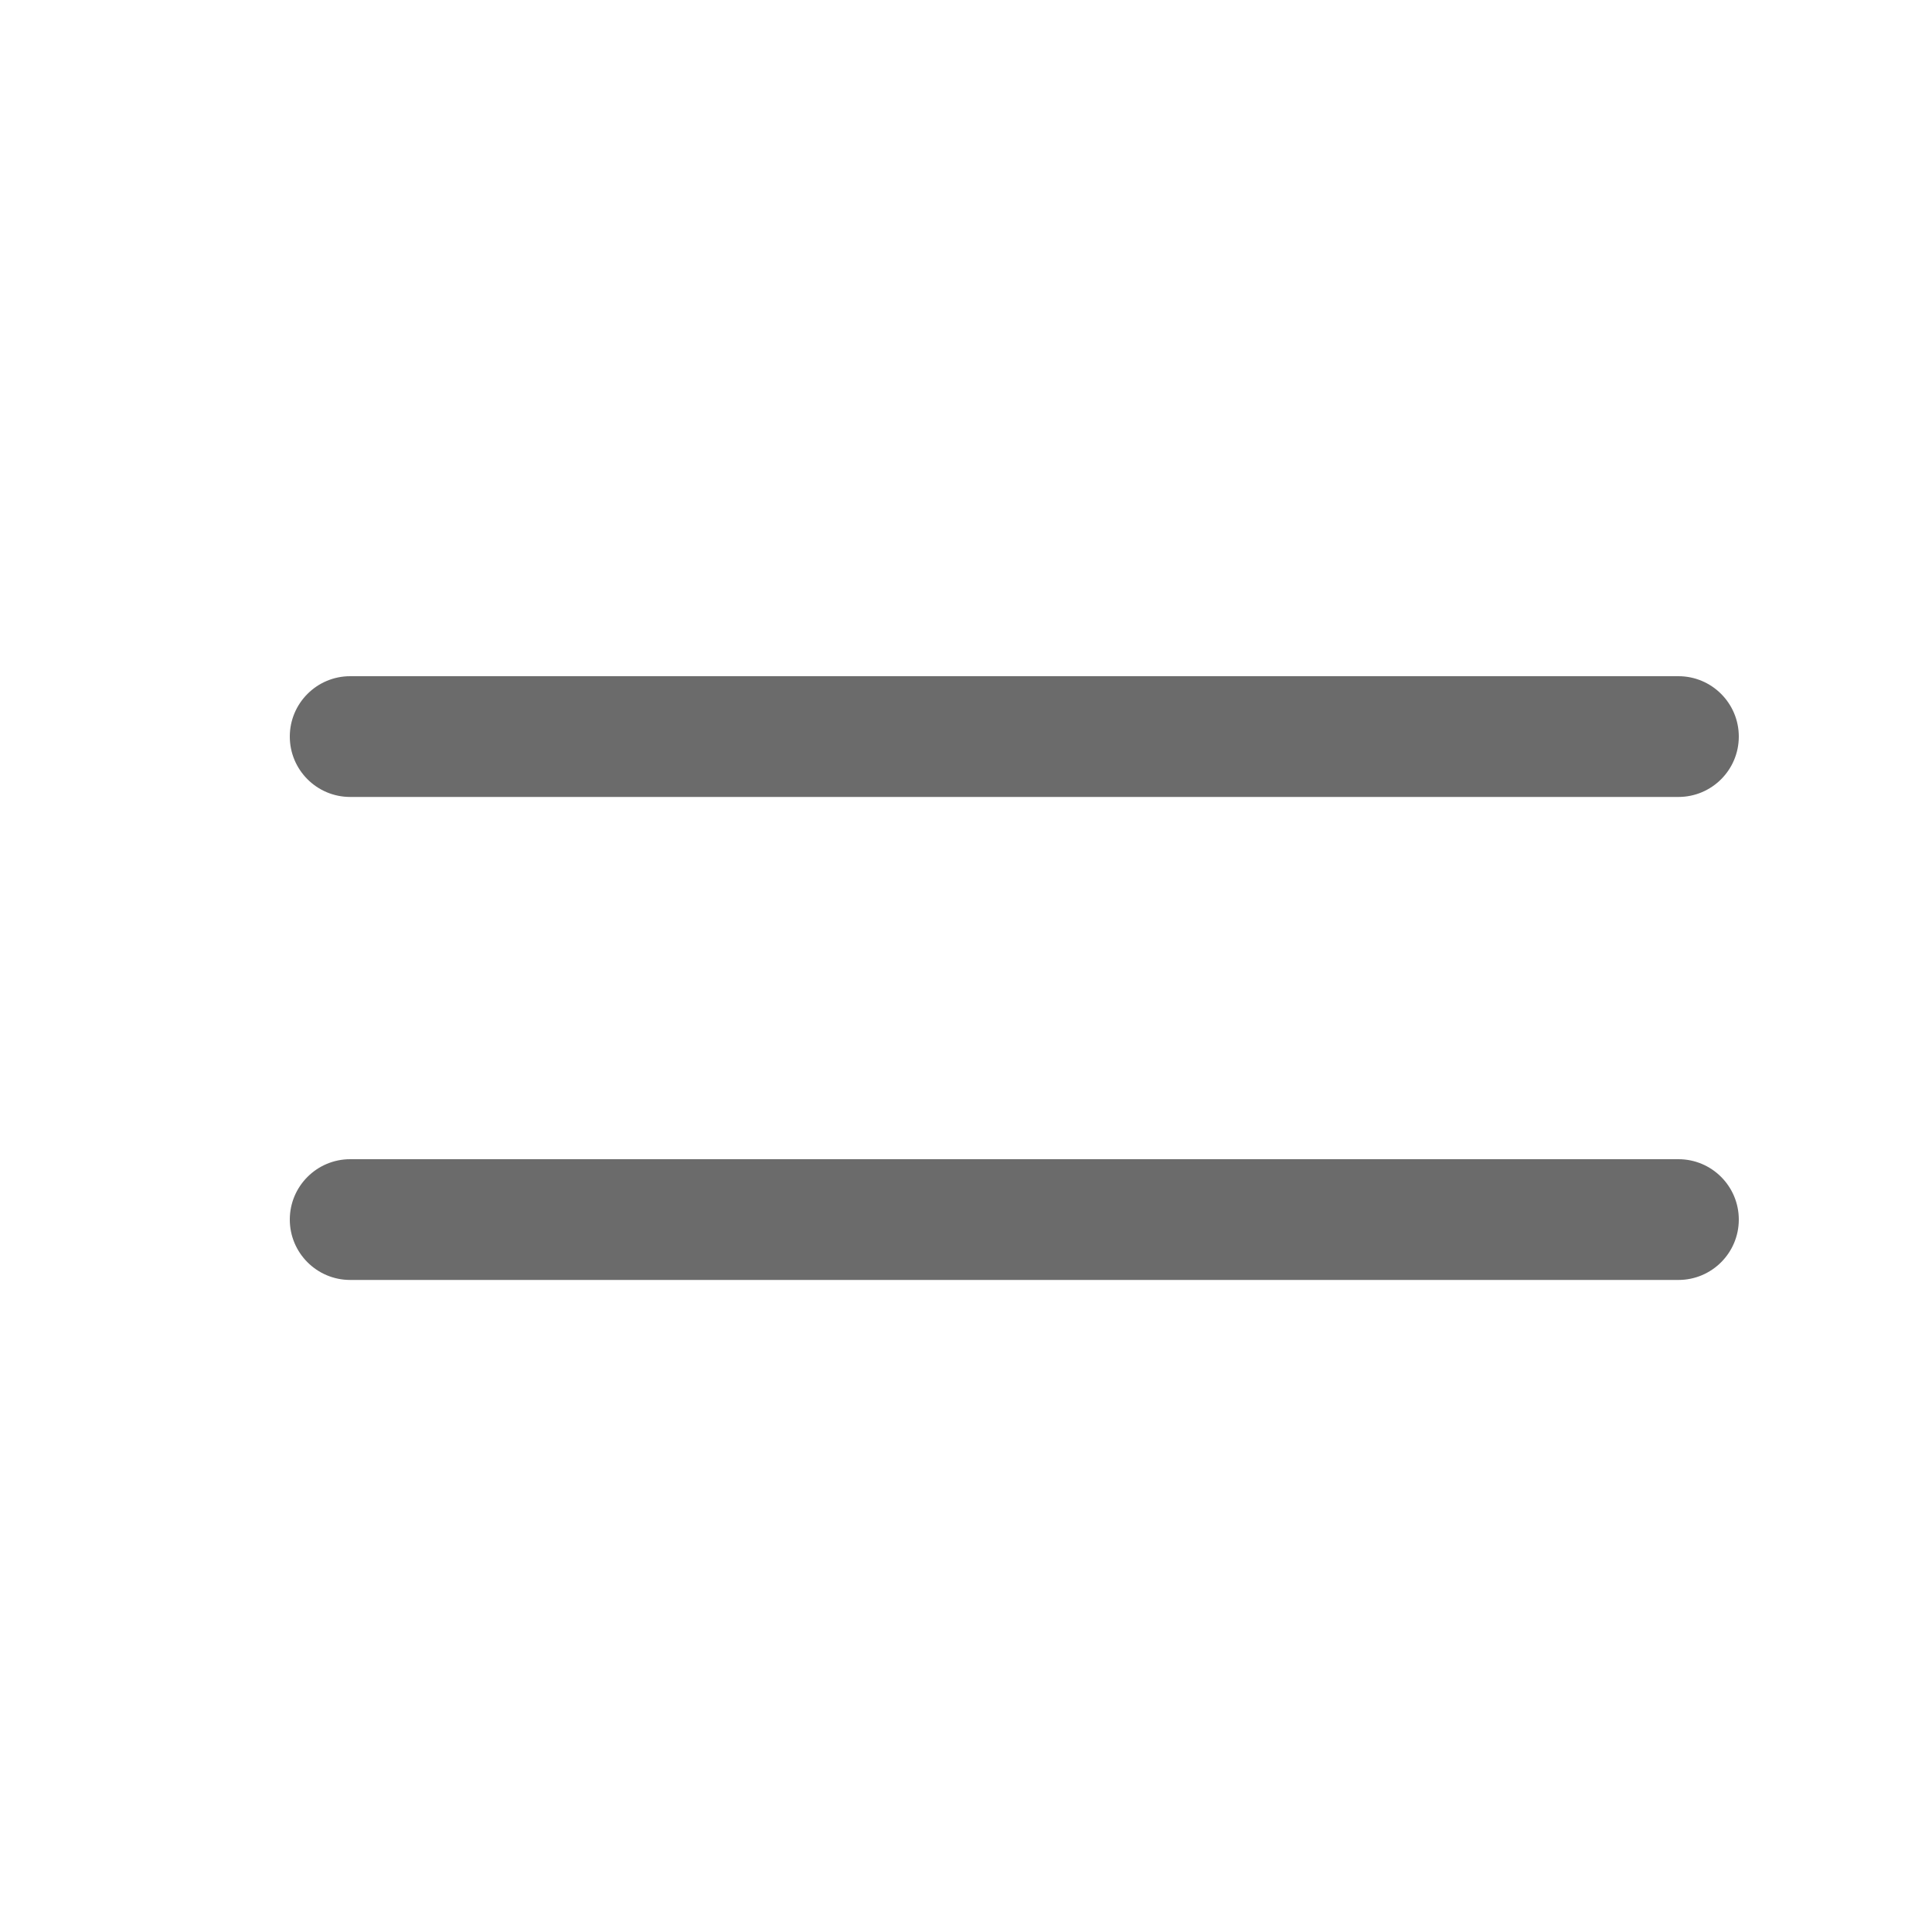
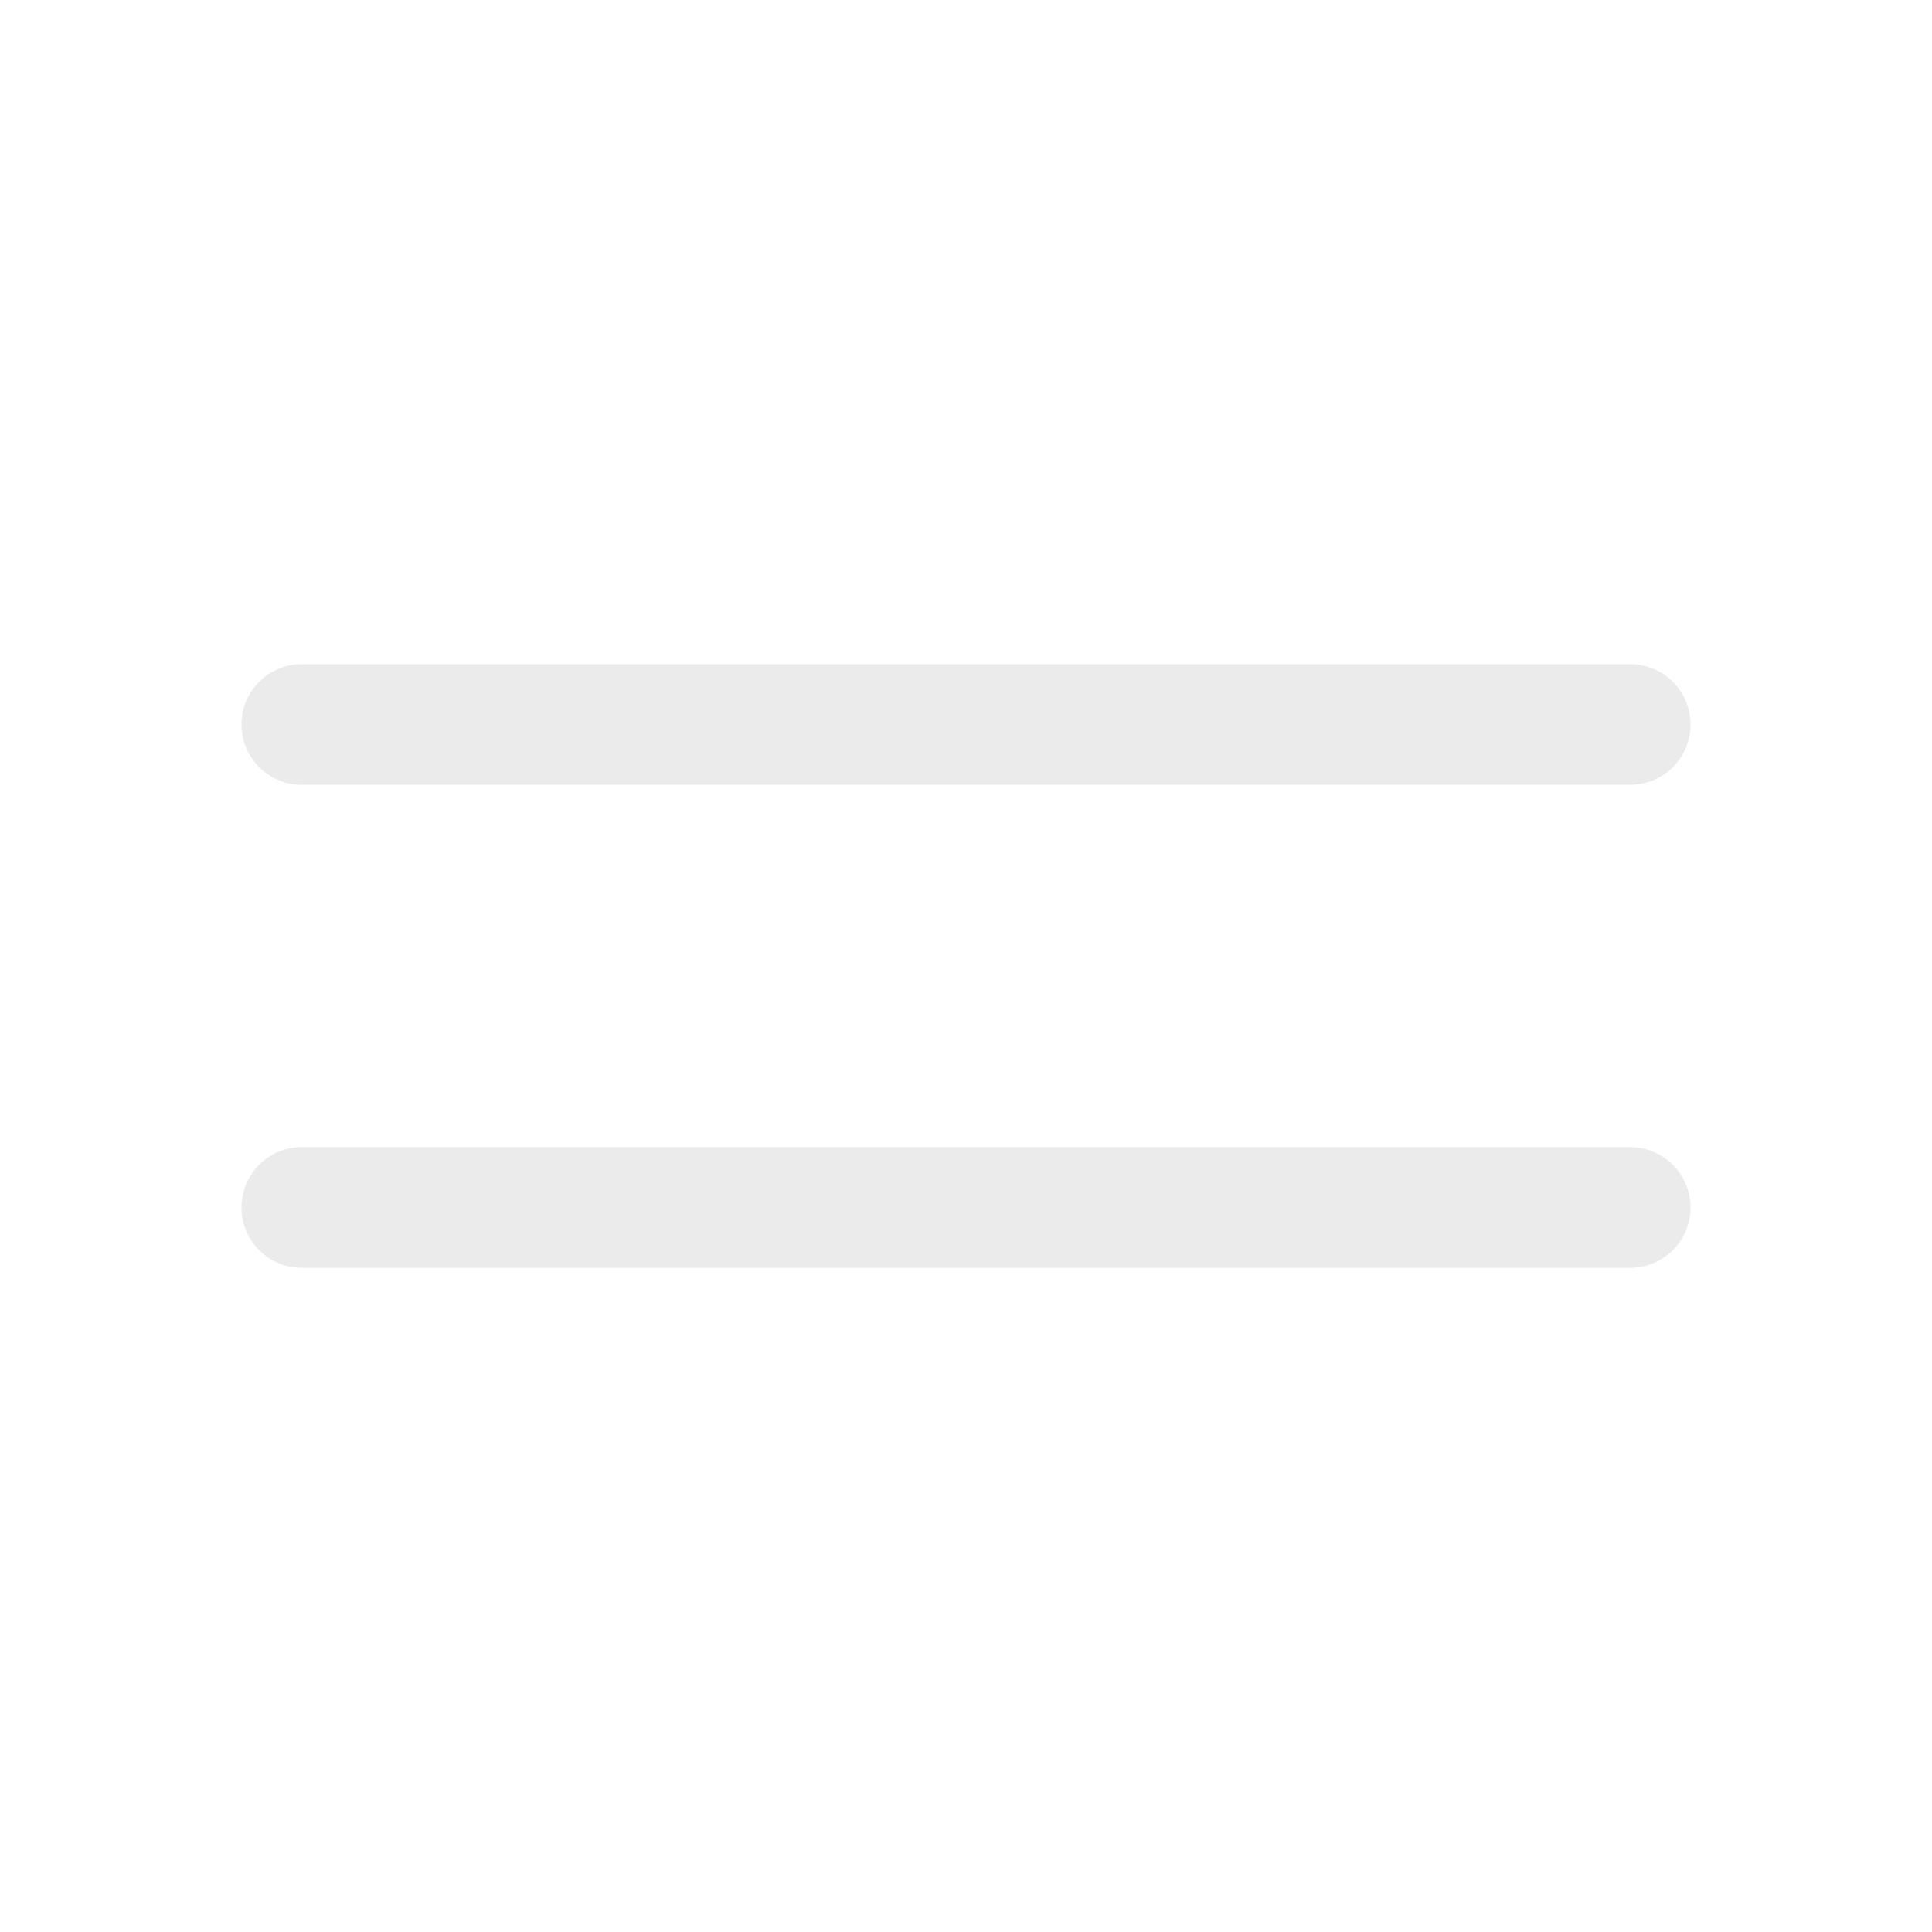
- <svg xmlns="http://www.w3.org/2000/svg" width="20" height="20" viewBox="0 0 20 20" fill="none">
-   <path fill-rule="evenodd" clip-rule="evenodd" d="M3 12.625C3 12.28 3.28 12 3.625 12H17.375C17.72 12 18 12.28 18 12.625C18 12.97 17.72 13.25 17.375 13.25H3.625C3.28 13.25 3 12.97 3 12.625Z" fill="#6B6B6B" />
-   <path fill-rule="evenodd" clip-rule="evenodd" d="M3 7.625C3 7.28 3.28 7 3.625 7H17.375C17.72 7 18 7.28 18 7.625C18 7.97 17.72 8.25 17.375 8.25H3.625C3.28 8.25 3 7.97 3 7.625Z" fill="#6B6B6B" />
+ <svg xmlns="http://www.w3.org/2000/svg" width="28" height="28" viewBox="0 0 28 28" fill="none">
+   <path fill-rule="evenodd" clip-rule="evenodd" d="M3.5 17.5C3.5 17.017 3.892 16.625 4.375 16.625H23.625C24.108 16.625 24.5 17.017 24.5 17.5C24.5 17.983 24.108 18.375 23.625 18.375H4.375C3.892 18.375 3.5 17.983 3.5 17.5Z" fill="#EBEBEB" />
+   <path fill-rule="evenodd" clip-rule="evenodd" d="M3.5 10.5C3.5 10.017 3.892 9.625 4.375 9.625H23.625C24.108 9.625 24.5 10.017 24.5 10.5C24.5 10.983 24.108 11.375 23.625 11.375H4.375C3.892 11.375 3.5 10.983 3.5 10.5Z" fill="#EBEBEB" />
</svg>
